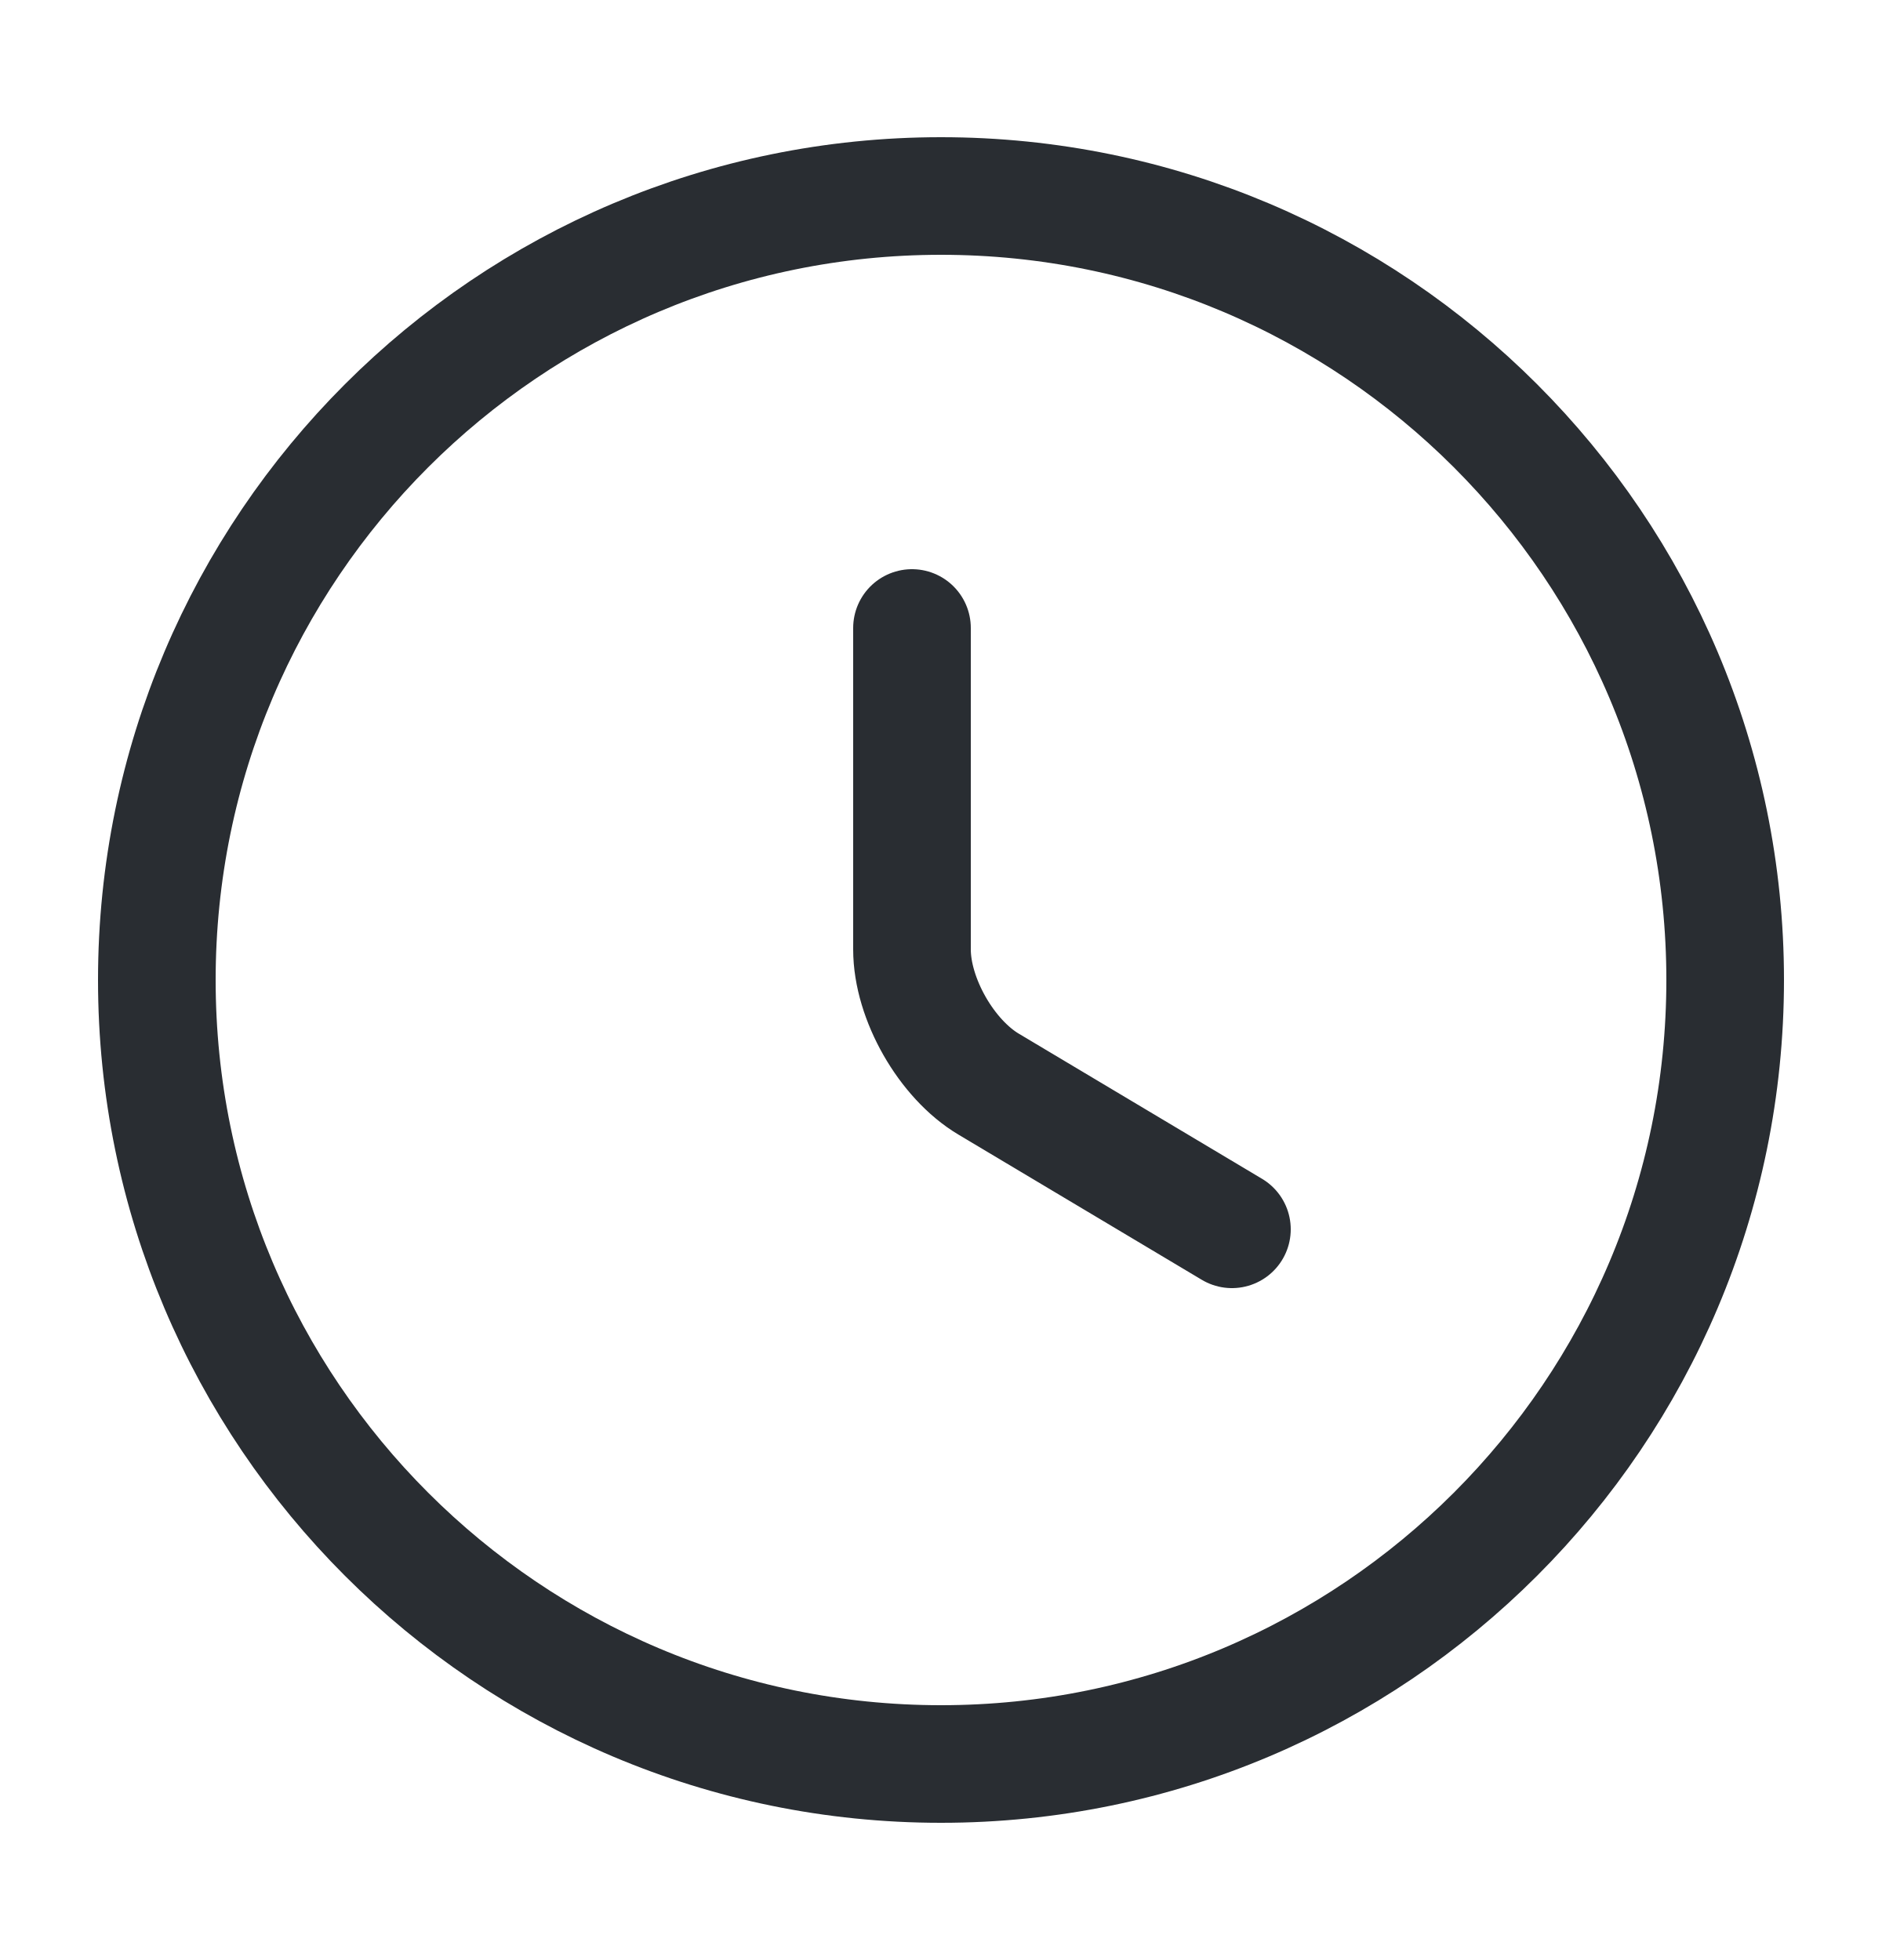
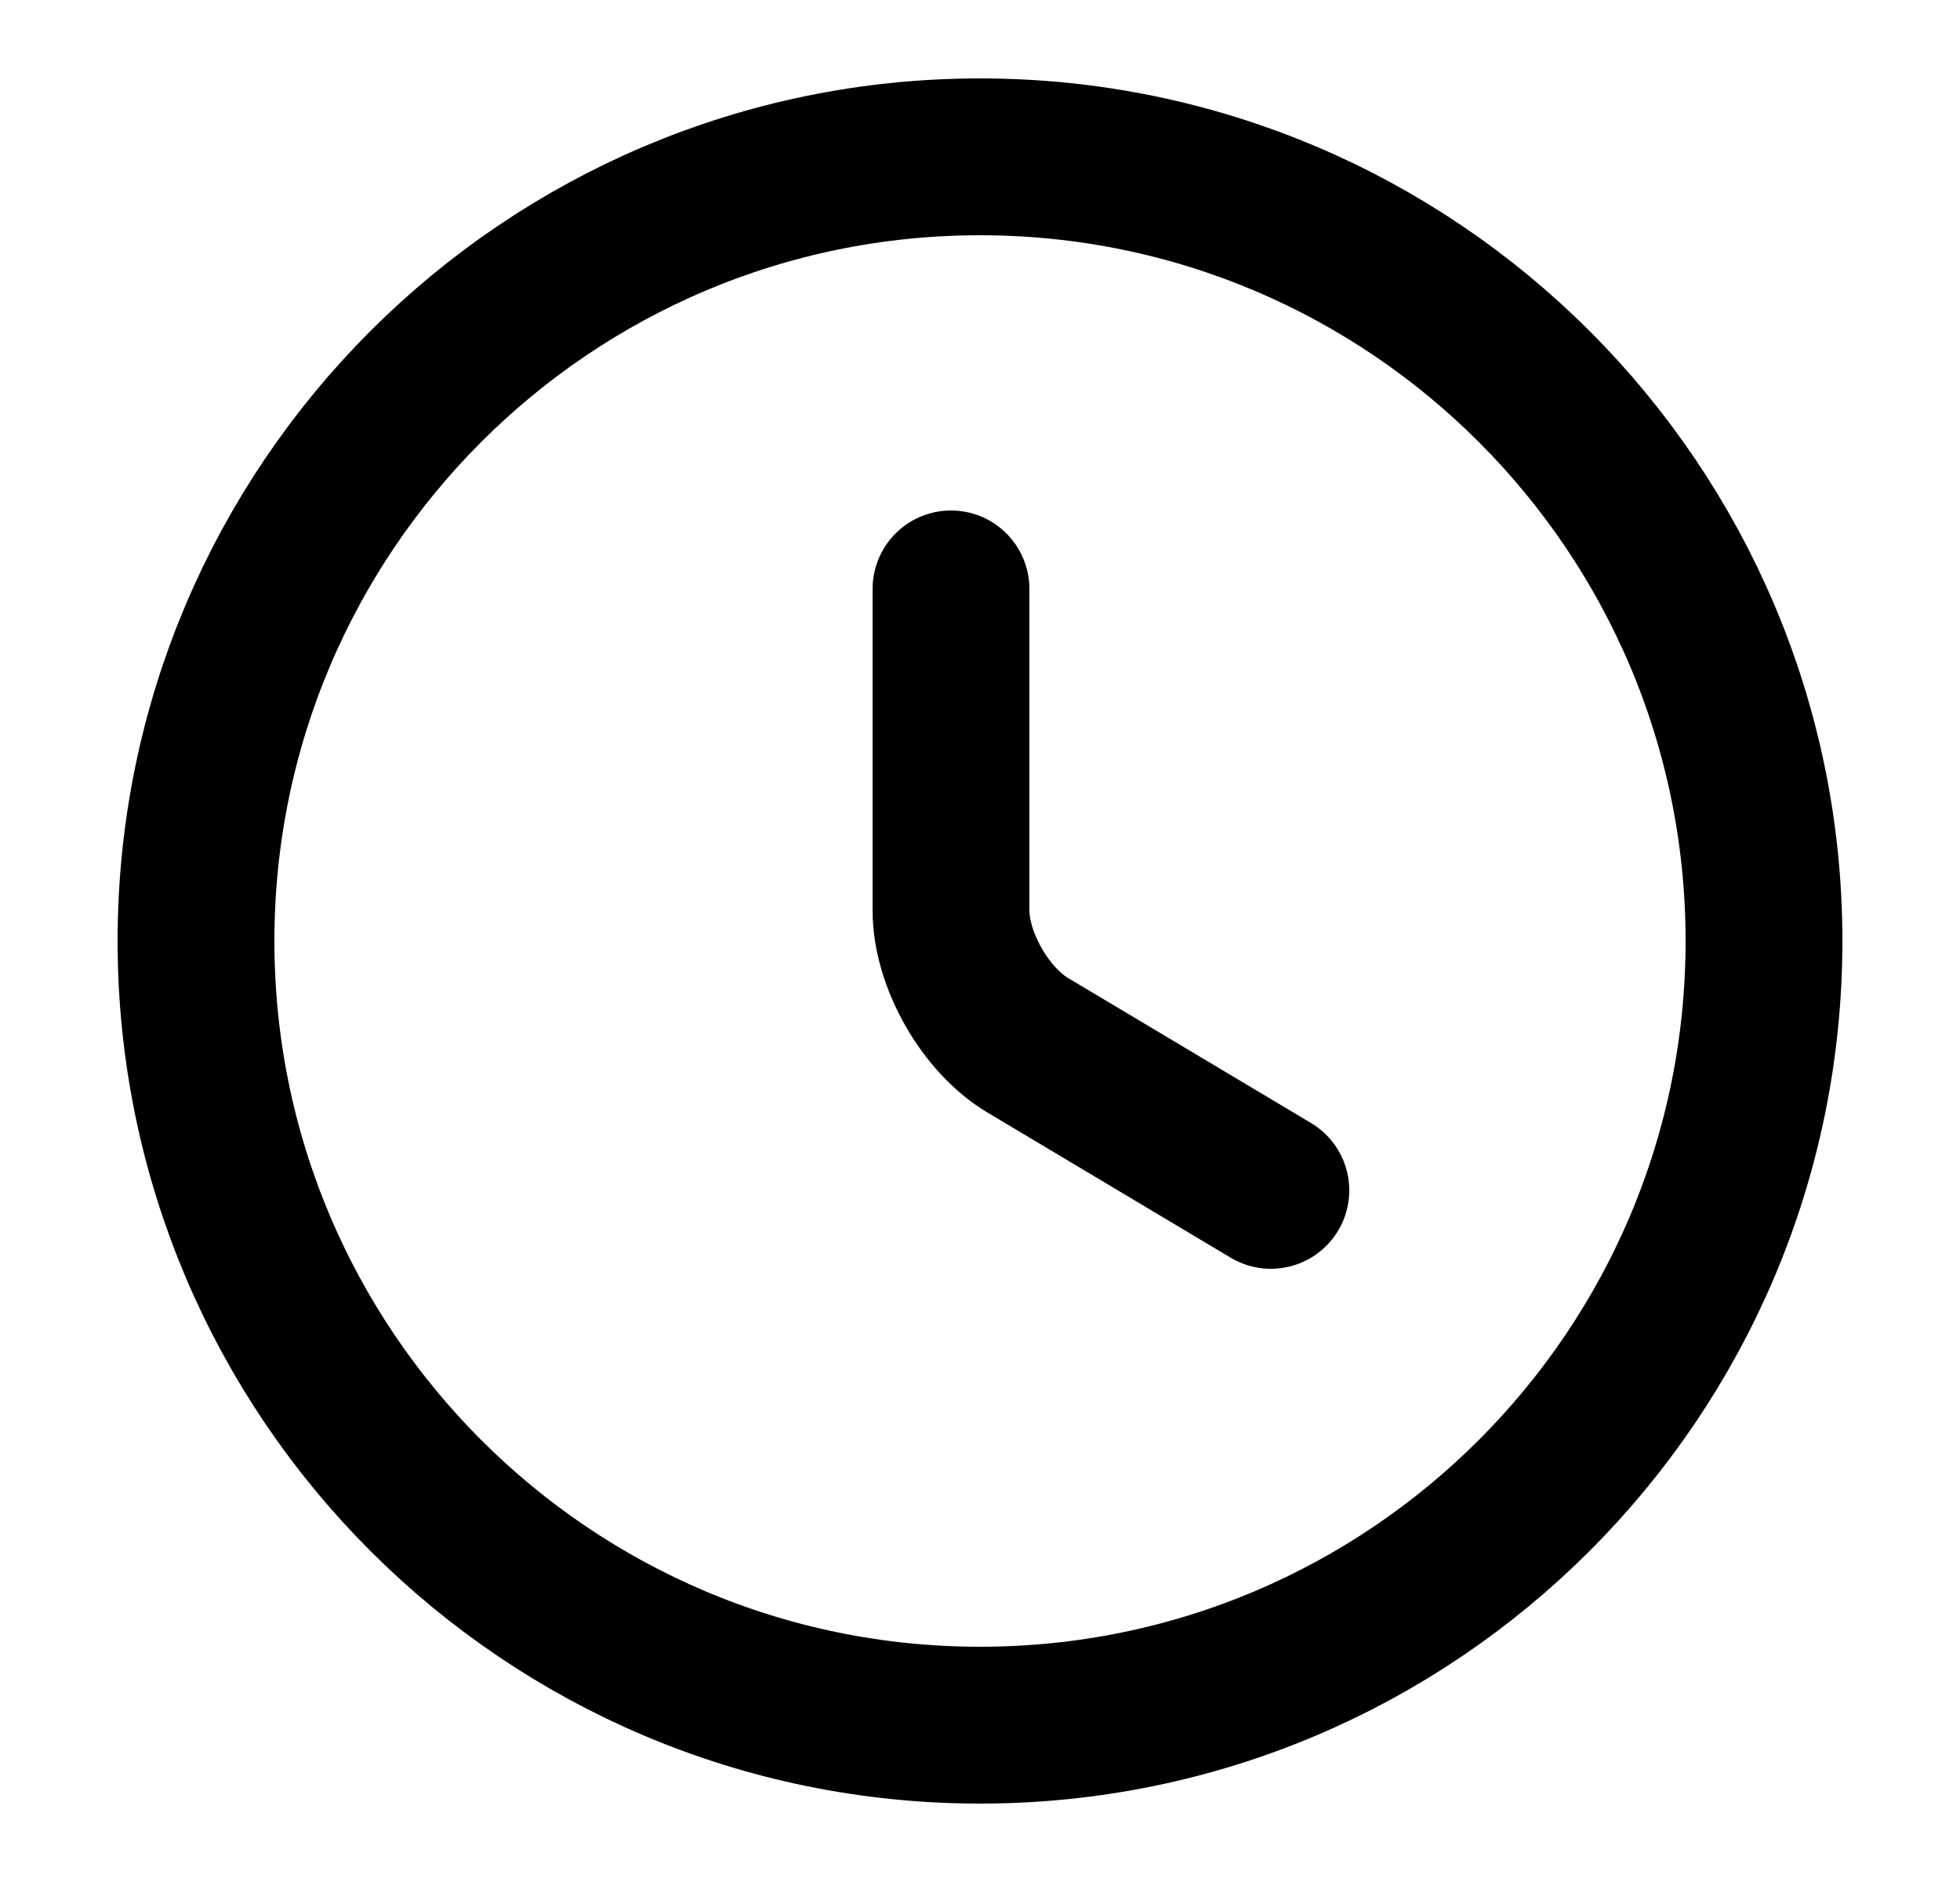
- <svg xmlns="http://www.w3.org/2000/svg" width="24" height="25" viewBox="0 0 24 25" fill="none">
-   <g id="vuesax/linear/clock">
-     <g id="clock">
-       <path id="Vector" d="M22 12.5C22 18.02 17.52 22.5 12 22.5C6.48 22.5 2 18.02 2 12.5C2 6.98 6.48 2.5 12 2.5C17.52 2.5 22 6.98 22 12.5Z" stroke="#292D32" stroke-width="1.5" stroke-linecap="round" stroke-linejoin="round" />
-       <path id="Vector_2" d="M15.71 15.68L12.61 13.83C12.07 13.51 11.63 12.74 11.63 12.11V8.01" stroke="#292D32" stroke-width="1.5" stroke-linecap="round" stroke-linejoin="round" />
-     </g>
-   </g>
+ <svg xmlns="http://www.w3.org/2000/svg" width="25" height="24" viewBox="0 0 25 24" fill="none">
+   <path d="M22.5 12C22.5 17.52 18.02 22 12.5 22C6.98 22 2.5 17.52 2.5 12C2.5 6.48 6.98 2 12.5 2C18.02 2 22.5 6.48 22.5 12Z" stroke="black" stroke-width="2" stroke-linecap="round" stroke-linejoin="round" />
+   <path d="M16.21 15.18L13.11 13.33C12.57 13.01 12.13 12.24 12.13 11.61V7.51" stroke="black" stroke-width="2" stroke-linecap="round" stroke-linejoin="round" />
</svg>
